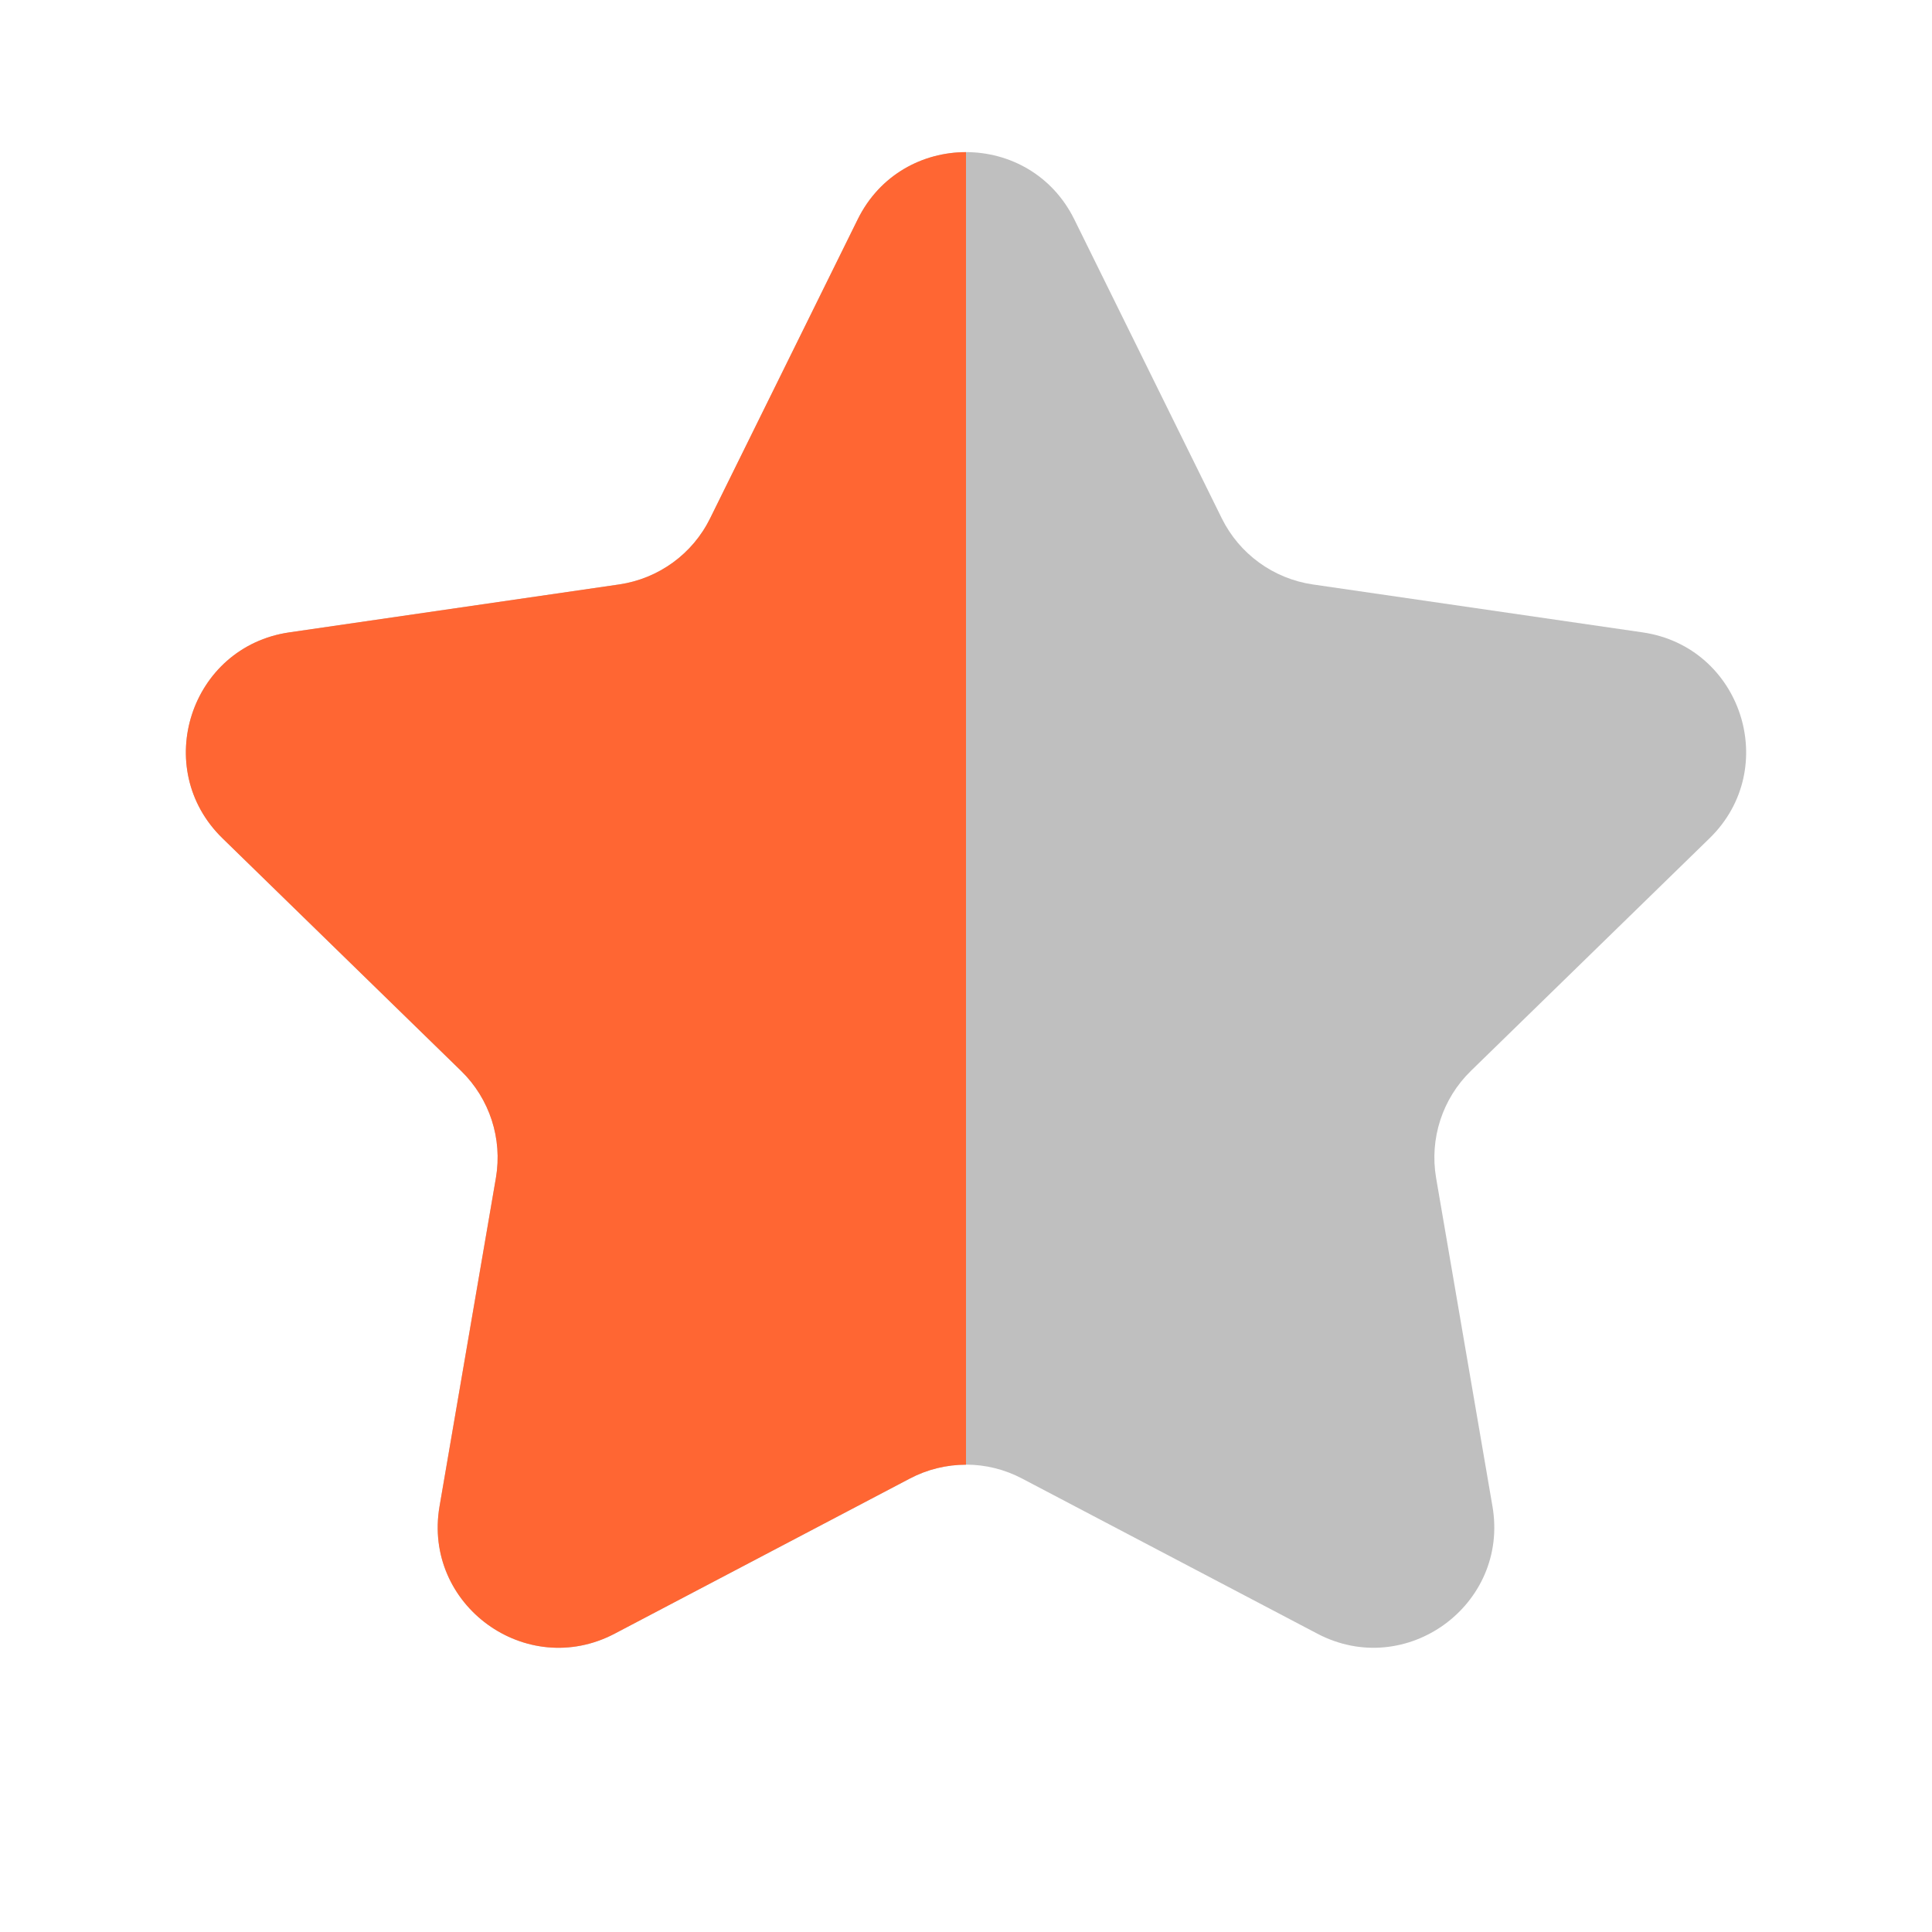
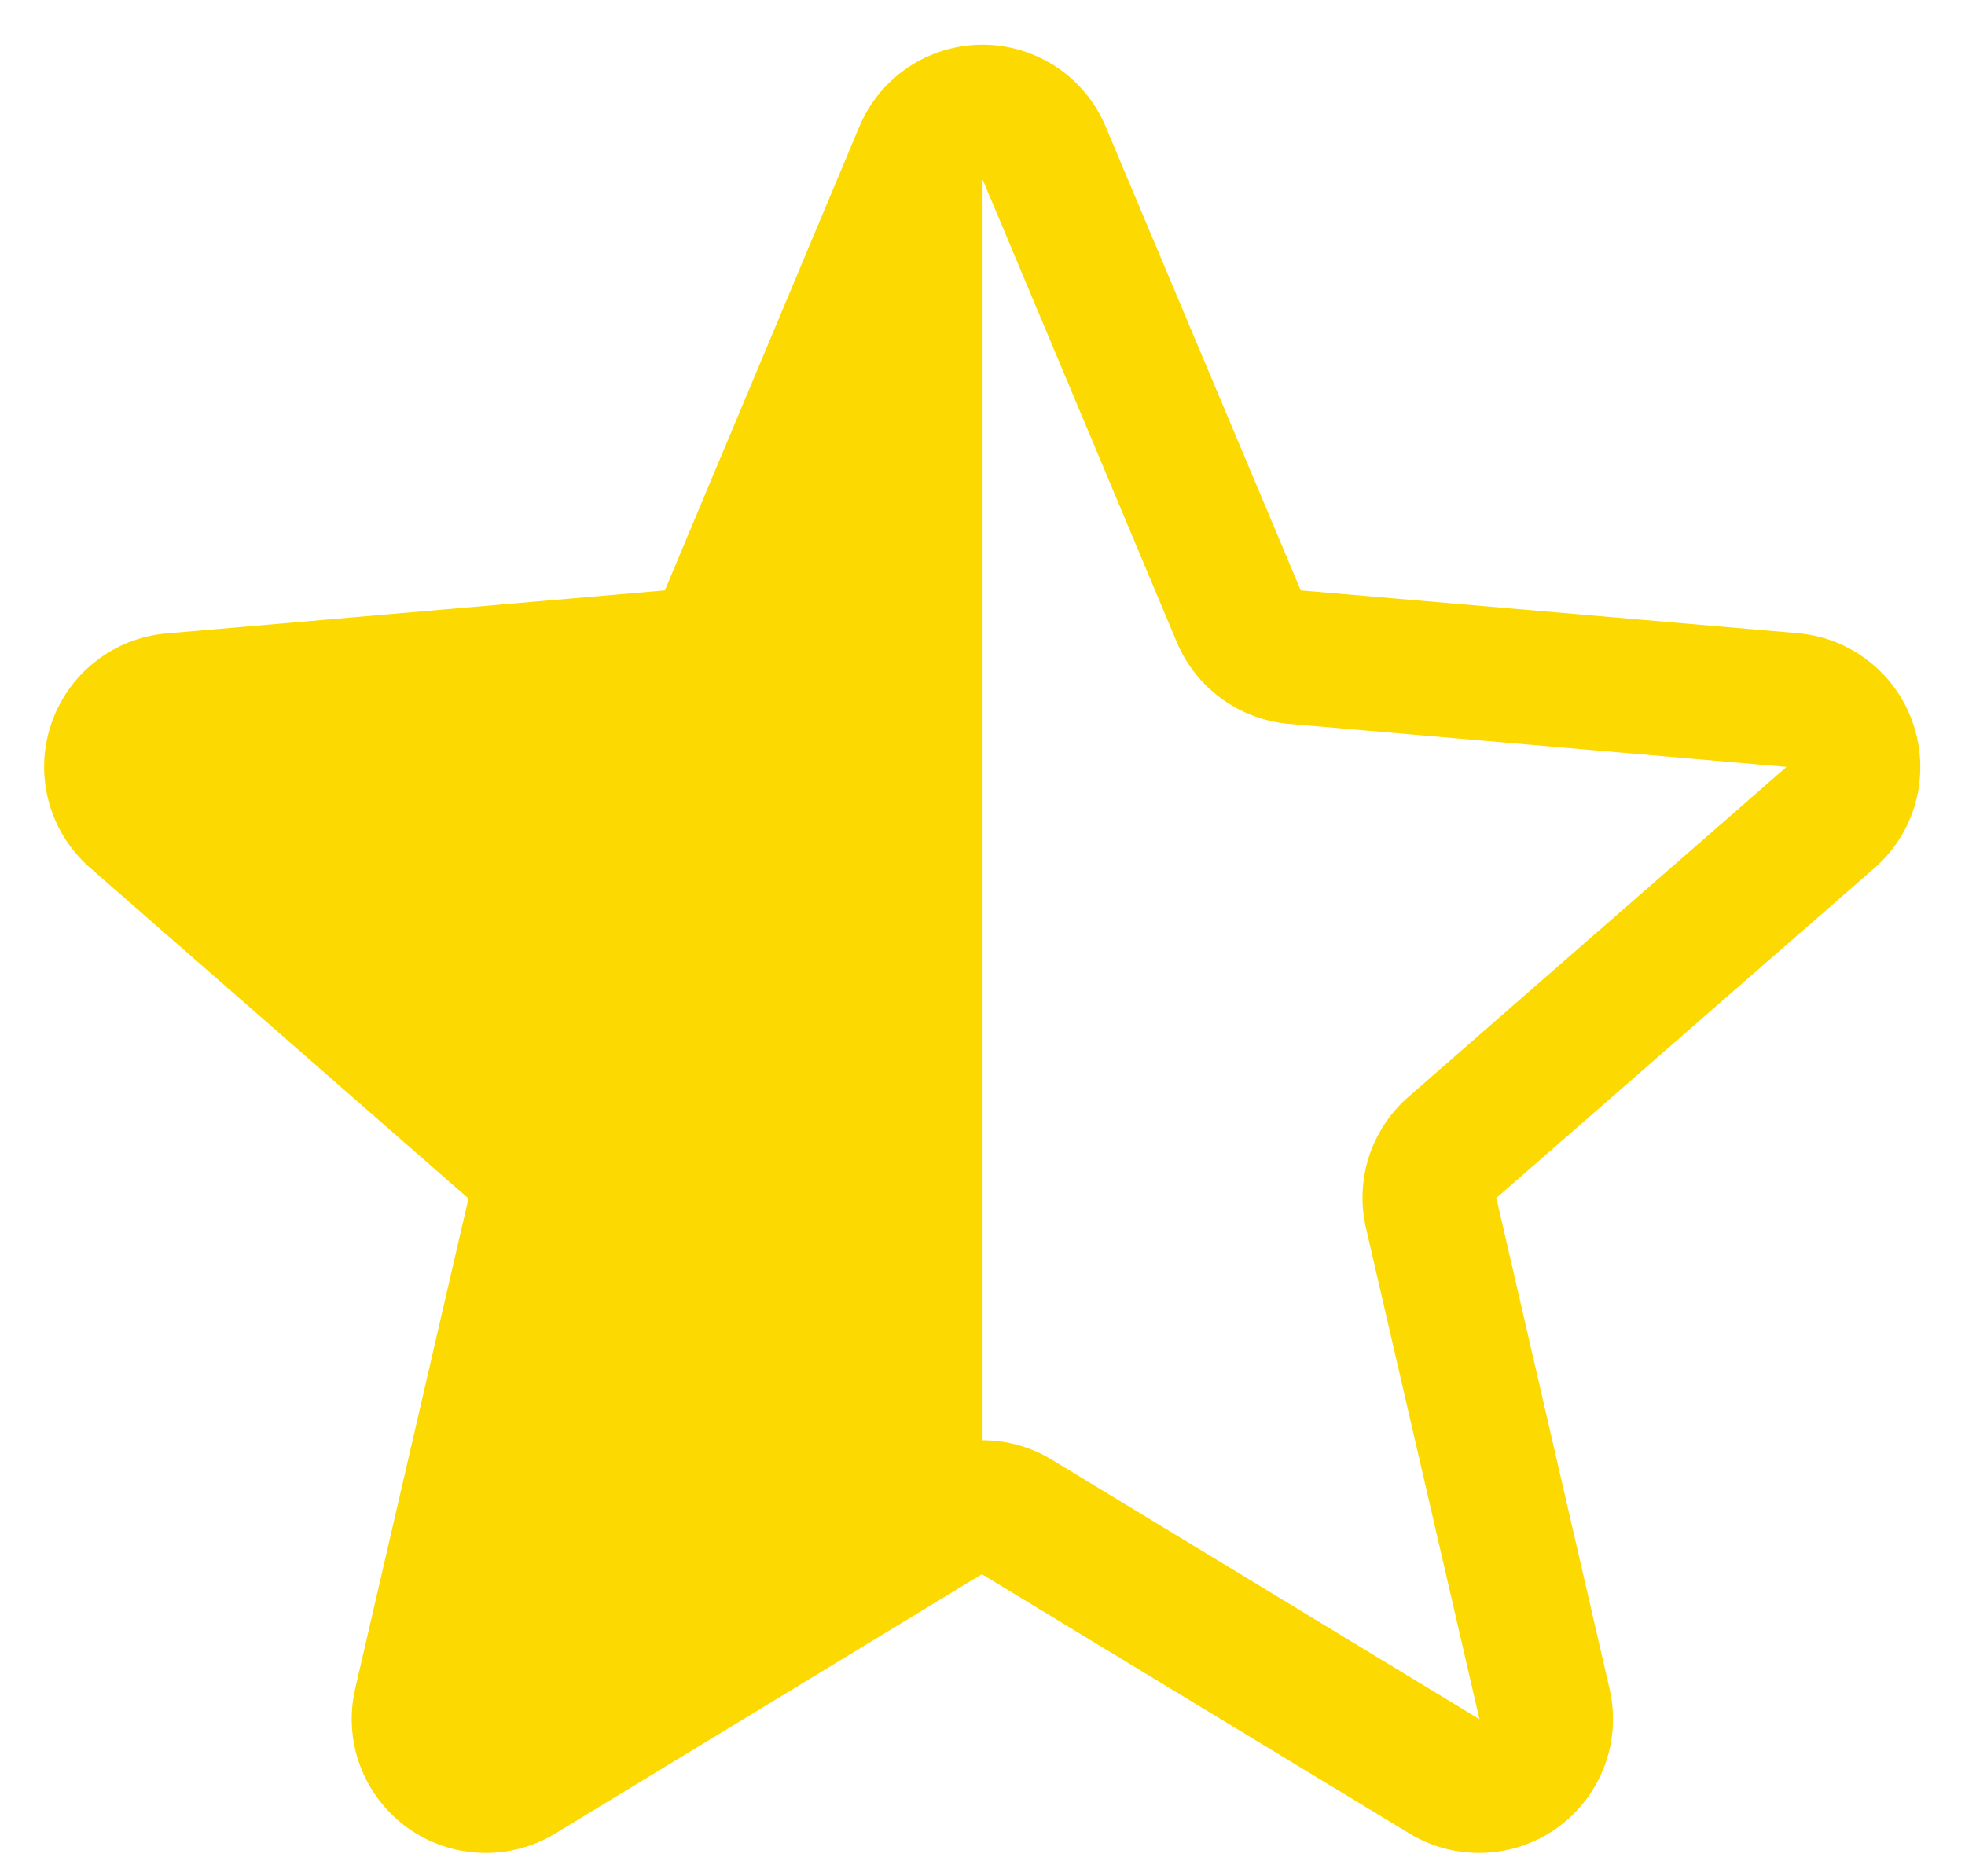
- <svg xmlns="http://www.w3.org/2000/svg" width="16" height="16" viewBox="0 0 16 16" fill="none">
-   <path d="M7.103 1.817C7.47 1.074 8.53 1.074 8.897 1.817L10.118 4.292C10.264 4.588 10.546 4.792 10.871 4.84L13.603 5.237C14.424 5.356 14.751 6.364 14.158 6.942L12.181 8.869C11.945 9.099 11.838 9.43 11.893 9.754L12.36 12.475C12.5 13.292 11.642 13.915 10.909 13.529L8.465 12.245C8.174 12.091 7.826 12.091 7.535 12.245L5.091 13.529C4.358 13.915 3.5 13.292 3.64 12.475L4.107 9.754C4.163 9.43 4.055 9.099 3.819 8.869L1.843 6.942C1.249 6.364 1.576 5.356 2.397 5.237L5.129 4.84C5.454 4.792 5.736 4.588 5.882 4.292L7.103 1.817Z" fill="#BFBFBF" />
-   <path d="M8 1.26V12.13C7.84 12.13 7.68 12.168 7.534 12.245L5.091 13.529C4.357 13.915 3.5 13.292 3.64 12.475L4.107 9.754C4.162 9.43 4.055 9.099 3.819 8.869L1.842 6.942C1.249 6.364 1.576 5.356 2.396 5.237L5.128 4.84C5.454 4.792 5.736 4.588 5.881 4.292L7.103 1.817C7.286 1.445 7.643 1.26 8 1.26Z" fill="#FF6633" />
+ <svg xmlns="http://www.w3.org/2000/svg" width="22" height="21" viewBox="0 0 22 21" fill="none">
+   <path d="M21.425 8.121C21.334 7.841 21.163 7.594 20.933 7.411C20.703 7.227 20.424 7.116 20.13 7.09L14.563 6.61L12.38 1.42C12.267 1.147 12.075 0.915 11.829 0.751C11.584 0.588 11.295 0.5 11 0.5C10.705 0.5 10.416 0.588 10.171 0.751C9.925 0.915 9.734 1.147 9.62 1.42L7.444 6.61L1.87 7.092C1.575 7.116 1.294 7.227 1.063 7.411C0.831 7.594 0.659 7.842 0.568 8.123C0.476 8.405 0.47 8.706 0.55 8.991C0.63 9.276 0.792 9.53 1.016 9.723L5.245 13.419L3.977 18.907C3.91 19.194 3.929 19.495 4.032 19.771C4.135 20.047 4.317 20.287 4.556 20.461C4.794 20.634 5.079 20.734 5.373 20.746C5.668 20.759 5.96 20.685 6.212 20.533L10.993 17.626L15.785 20.533C16.038 20.685 16.329 20.759 16.624 20.746C16.919 20.734 17.203 20.634 17.442 20.461C17.68 20.287 17.862 20.047 17.965 19.771C18.068 19.495 18.087 19.194 18.02 18.907L16.753 13.413L20.982 9.723C21.205 9.53 21.367 9.274 21.446 8.989C21.524 8.704 21.517 8.402 21.425 8.121ZM19.998 8.59L15.77 12.28C15.564 12.459 15.411 12.691 15.327 12.95C15.243 13.21 15.232 13.487 15.294 13.753L16.564 19.25L11.776 16.344C11.543 16.202 11.274 16.126 11.001 16.126V2.008L13.176 7.191C13.282 7.443 13.454 7.661 13.675 7.822C13.895 7.983 14.155 8.081 14.428 8.105L20 8.587C20 8.587 20 8.593 20 8.593L19.998 8.59Z" fill="#FCD901" />
</svg>
